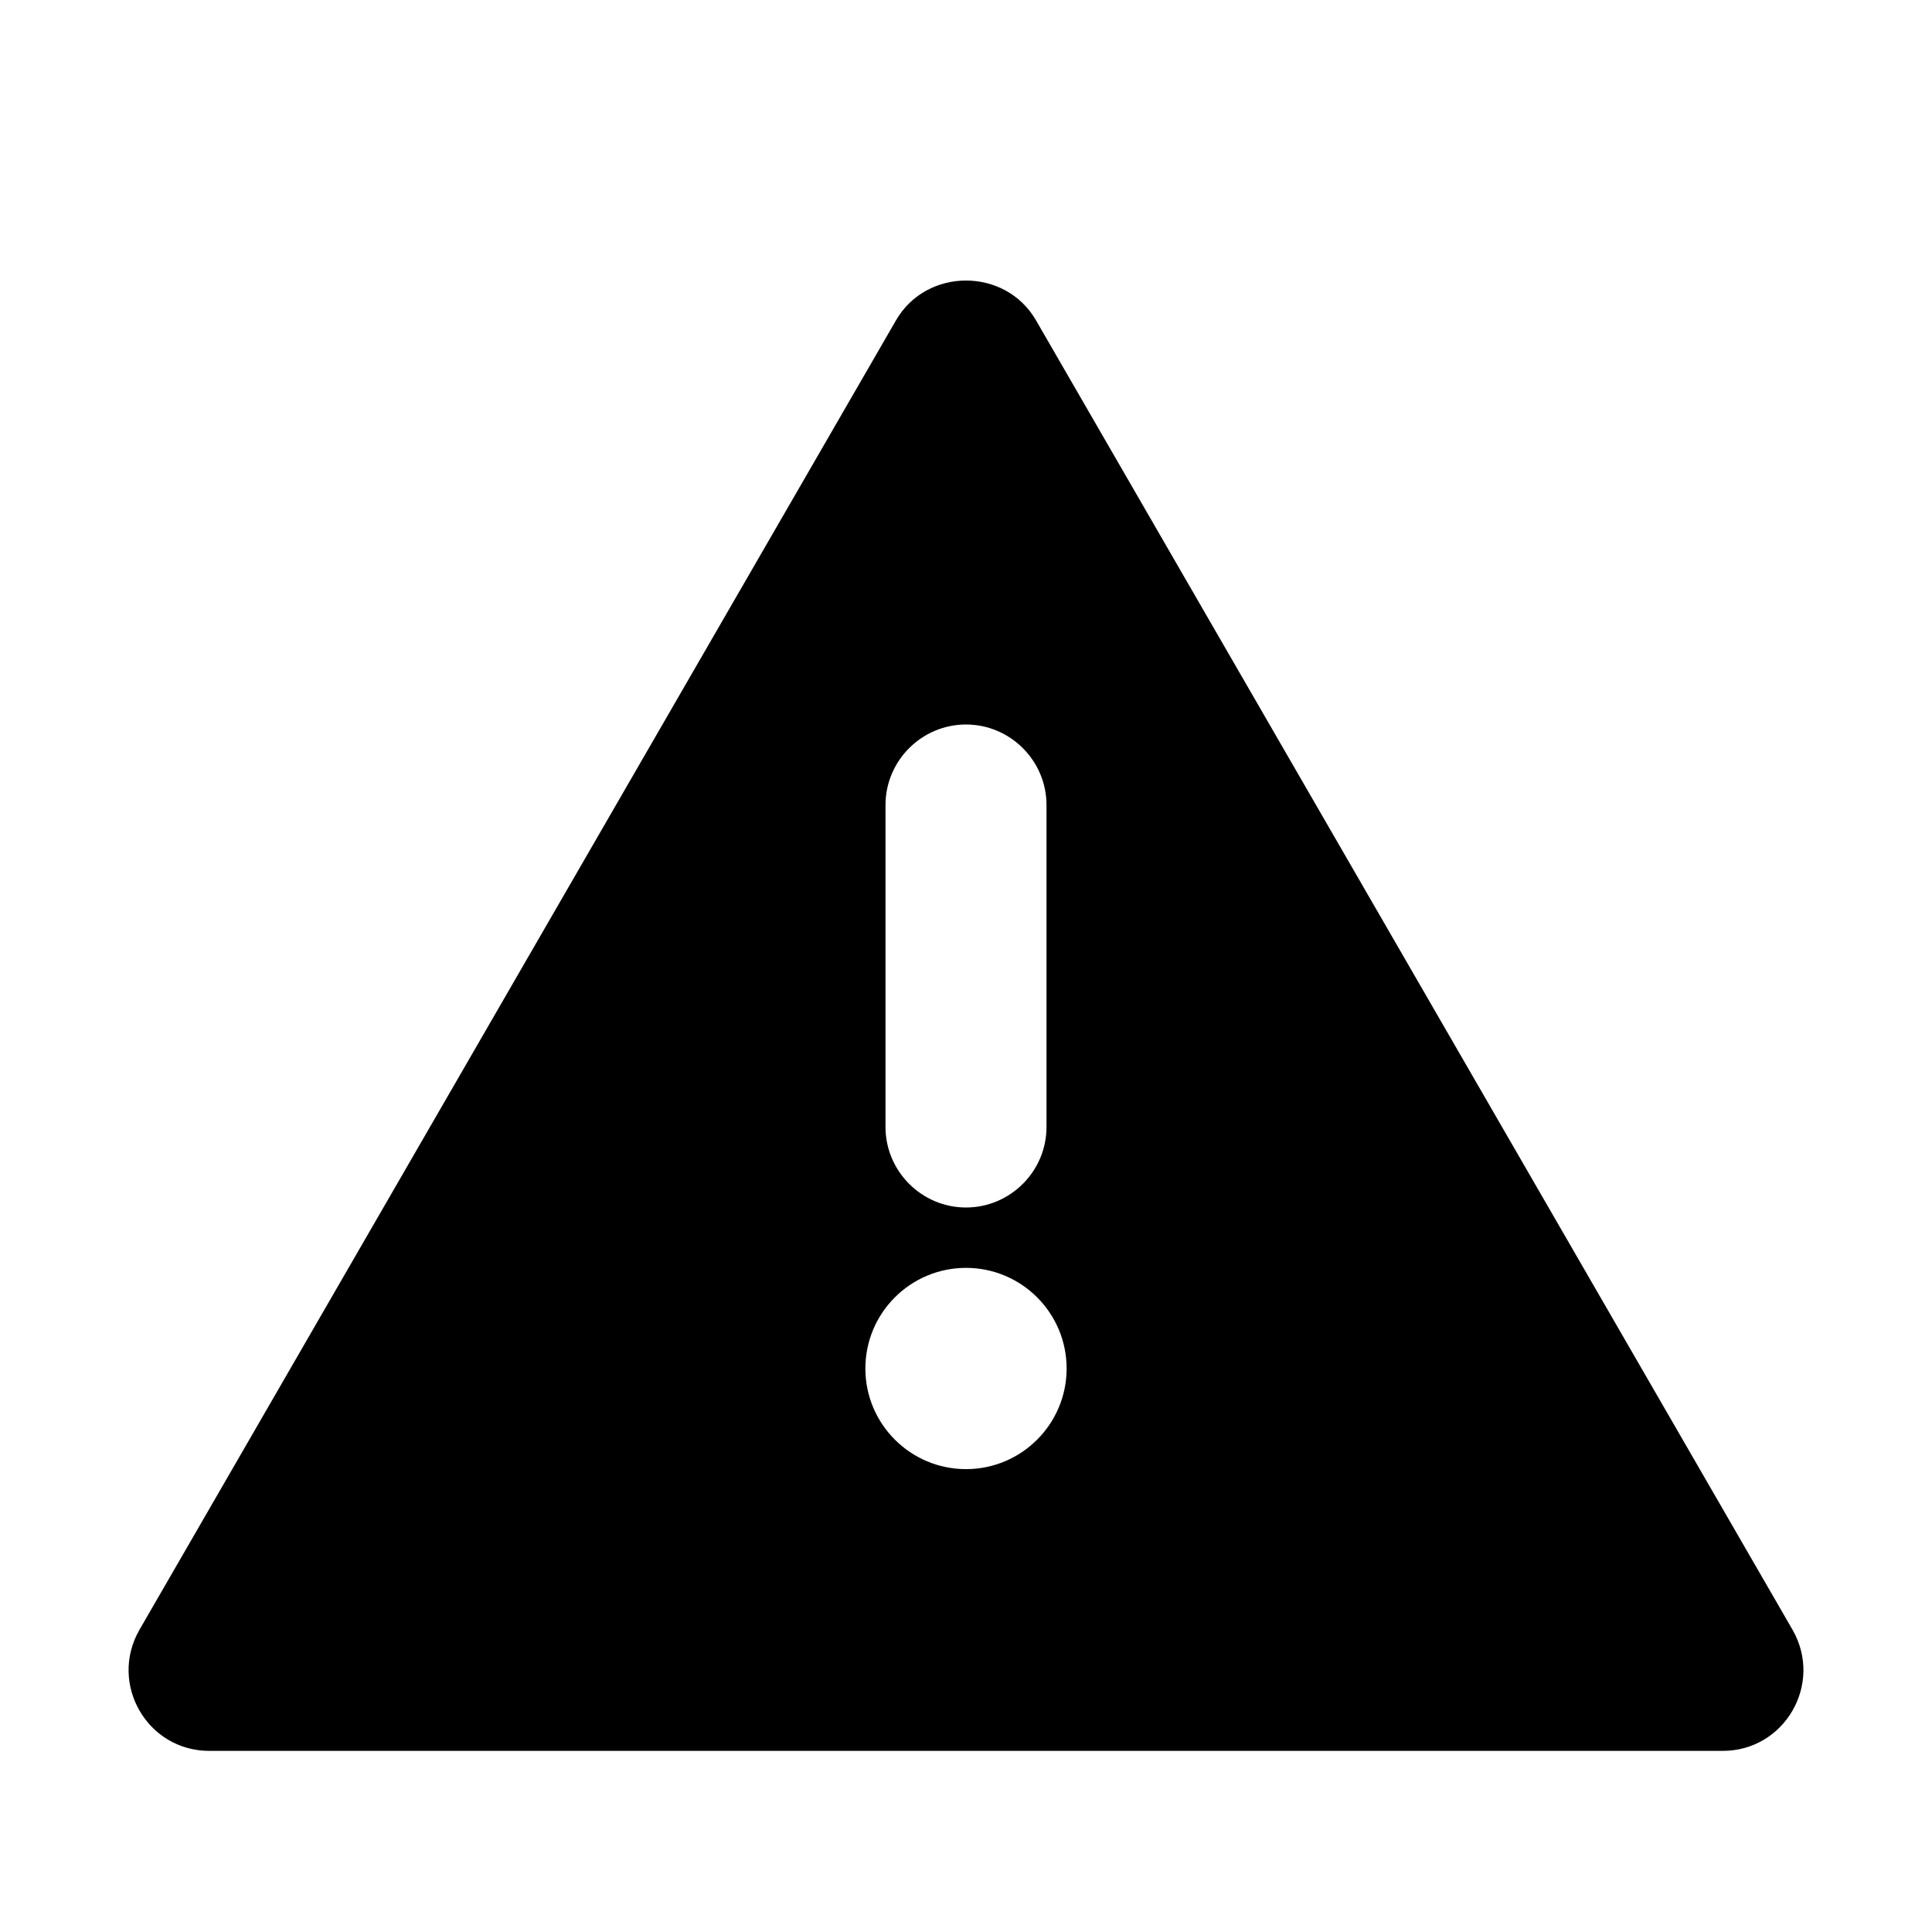
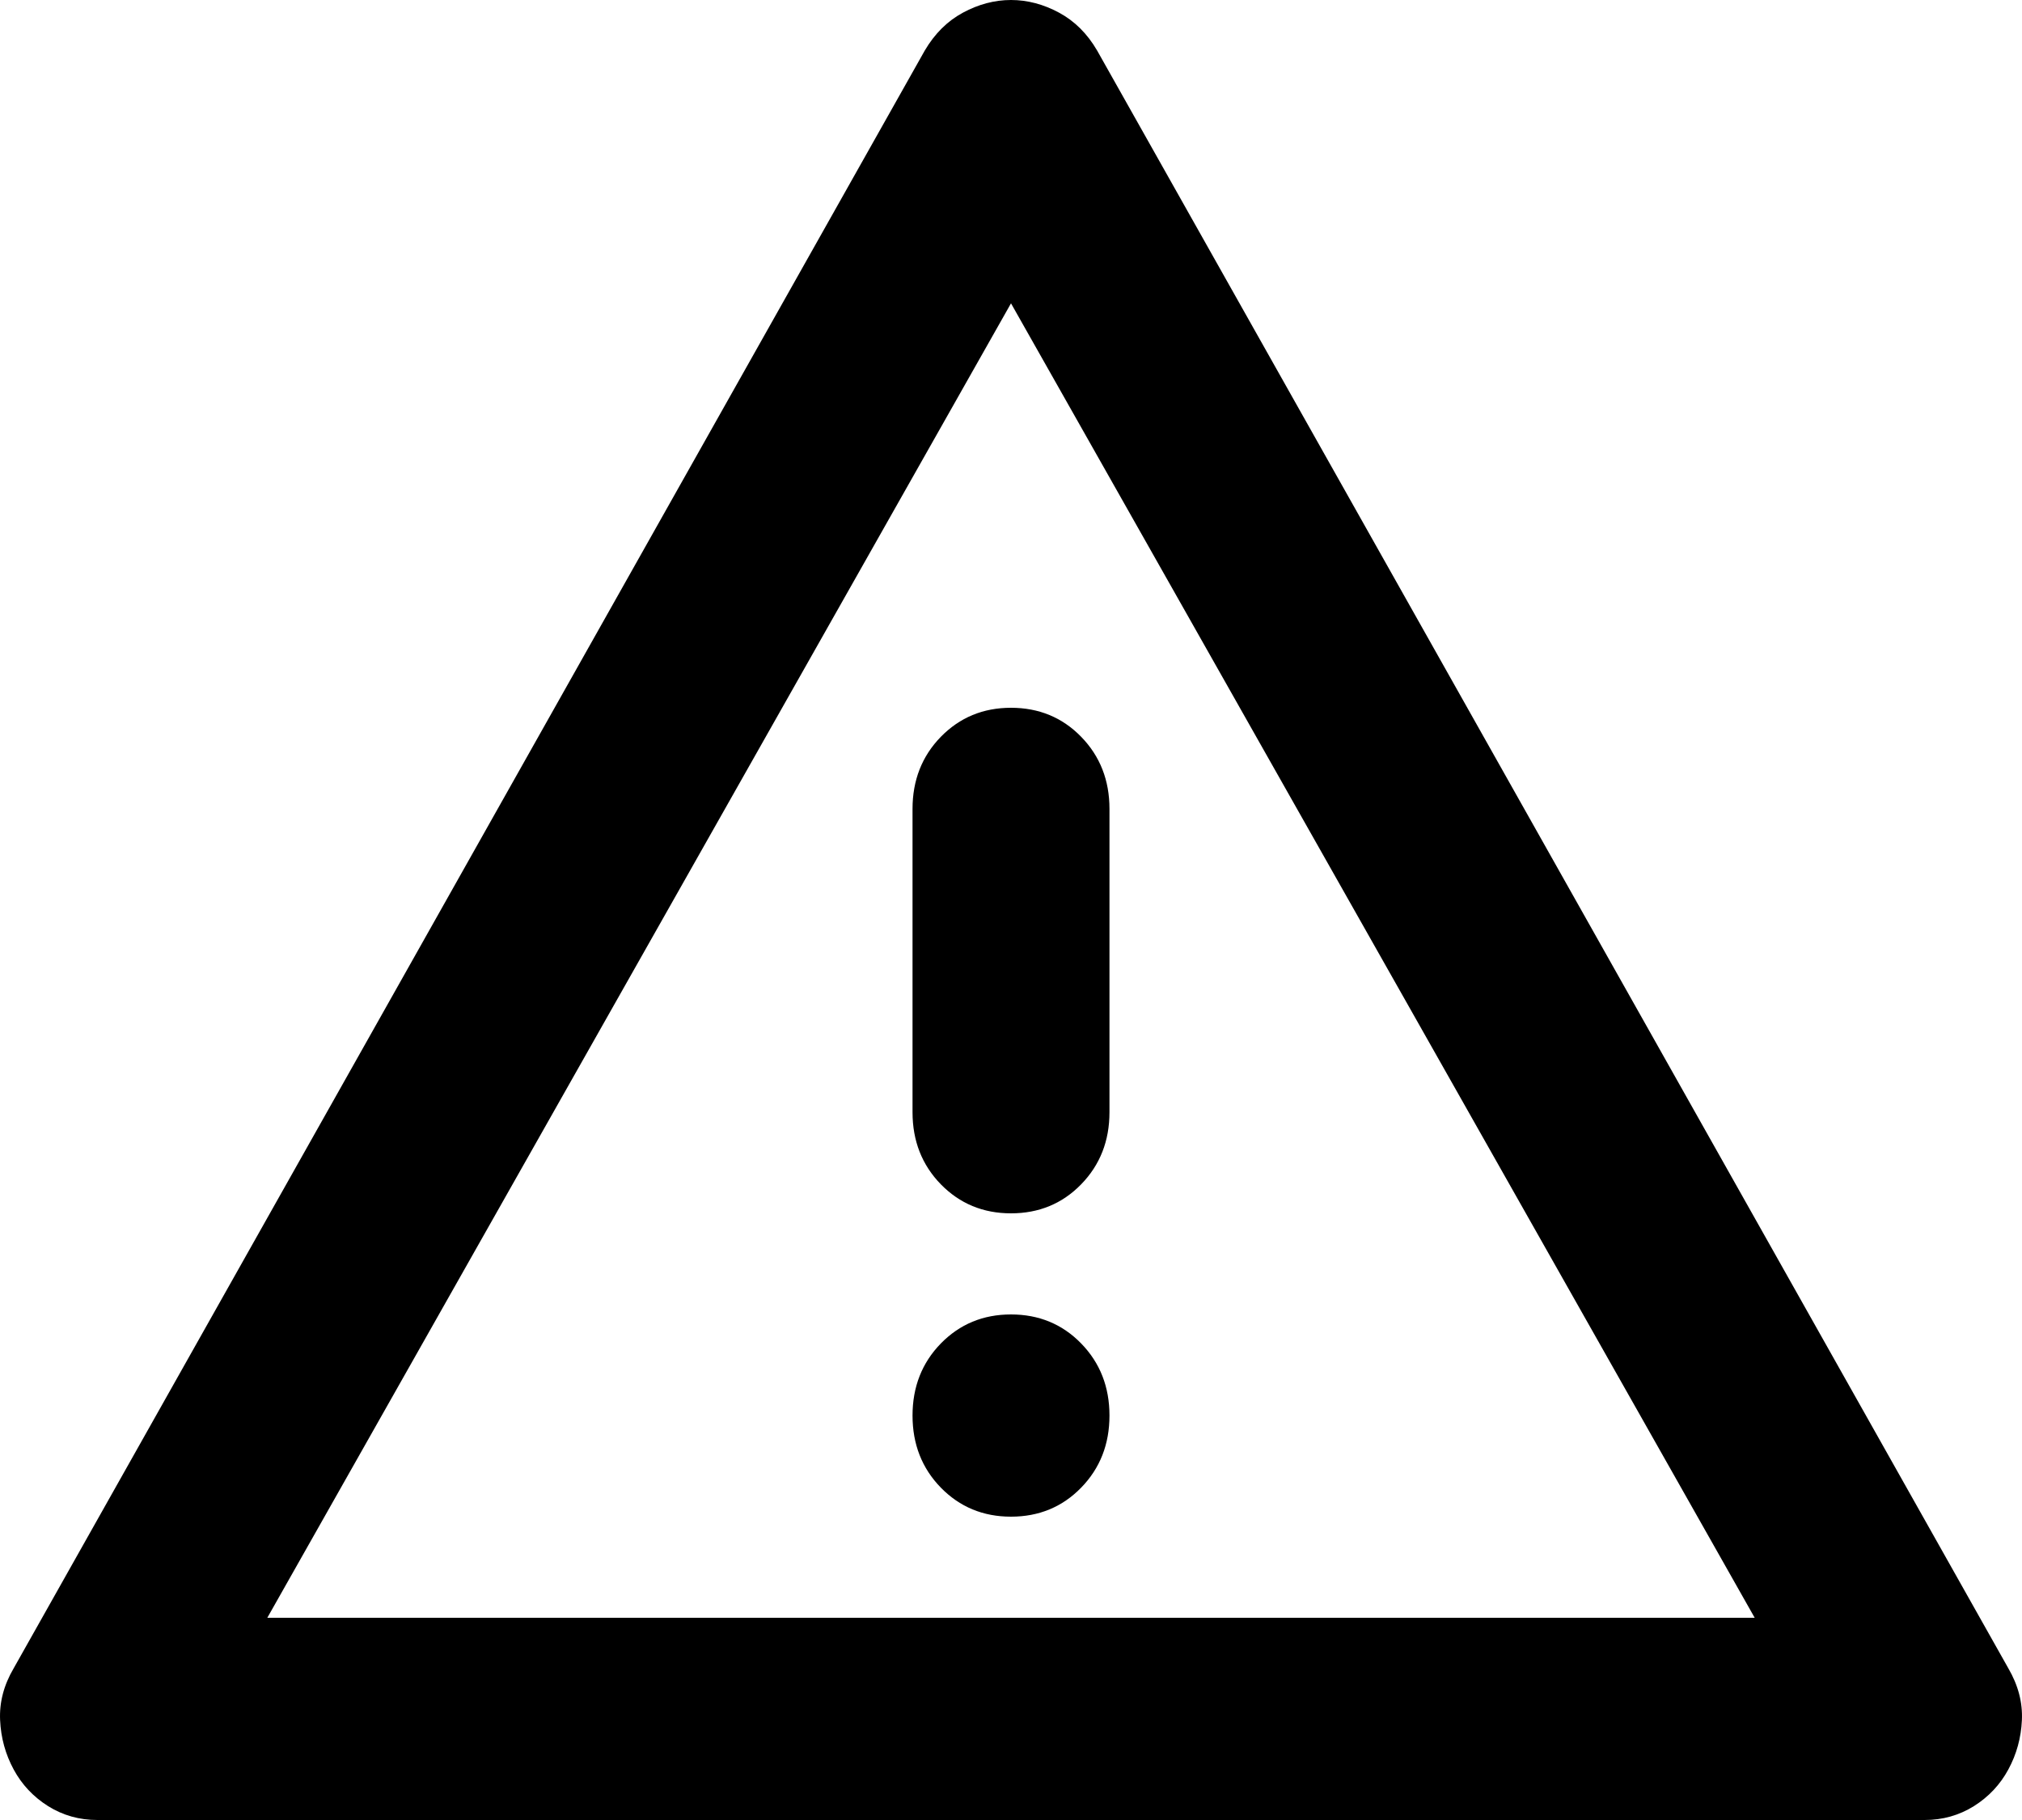
- <svg xmlns="http://www.w3.org/2000/svg" width="100%" height="100%" viewBox="0 0 24 24" fill="none">
-   <path d="M1.73 20.25L11.13 3.98C11.51 3.32 12.49 3.32 12.87 3.98L22.27 20.25C22.65 20.92 22.17 21.75 21.4 21.75H2.6C1.83 21.75 1.35 20.92 1.73 20.25ZM12 9C11.45 9 11 9.45 11 10V14C11 14.55 11.45 15 12 15C12.55 15 13 14.55 13 14V10C13 9.45 12.55 9 12 9ZM12 18.25C12.69 18.25 13.25 17.69 13.25 17C13.25 16.31 12.69 15.75 12 15.75C11.31 15.75 10.75 16.31 10.75 17C10.75 17.69 11.31 18.25 12 18.25Z" fill="currentColor" />
+ <svg xmlns="http://www.w3.org/2000/svg" width="100%" height="100%" viewBox="0 0 20 18" fill="none">
+   <path d="M0.963 18C0.784 18 0.622 17.954 0.476 17.863C0.33 17.771 0.216 17.65 0.135 17.5C0.054 17.35 0.009 17.188 0.001 17.012C-0.007 16.837 0.037 16.667 0.135 16.5L9.147 0.5C9.245 0.333 9.371 0.208 9.525 0.125C9.679 0.042 9.838 0 10 0C10.162 0 10.321 0.042 10.475 0.125C10.629 0.208 10.755 0.333 10.852 0.5L19.865 16.5C19.962 16.667 20.007 16.837 19.999 17.012C19.991 17.188 19.946 17.35 19.865 17.5C19.784 17.65 19.67 17.771 19.524 17.863C19.378 17.954 19.215 18 19.037 18H0.963ZM2.644 16H17.356L10 3L2.644 16ZM10.694 14.713C10.881 14.521 10.974 14.283 10.974 14C10.974 13.717 10.881 13.479 10.694 13.287C10.508 13.096 10.276 13 10 13C9.724 13 9.493 13.096 9.306 13.287C9.119 13.479 9.026 13.717 9.026 14C9.026 14.283 9.119 14.521 9.306 14.713C9.493 14.904 9.724 15 10 15C10.276 15 10.508 14.904 10.694 14.713ZM10.694 11.713C10.881 11.521 10.974 11.283 10.974 11V8C10.974 7.717 10.881 7.479 10.694 7.287C10.508 7.096 10.276 7 10 7C9.724 7 9.493 7.096 9.306 7.287C9.119 7.479 9.026 7.717 9.026 8V11C9.026 11.283 9.119 11.521 9.306 11.713C9.493 11.904 9.724 12 10 12C10.276 12 10.508 11.904 10.694 11.713Z" fill="currentColor" />
</svg>
